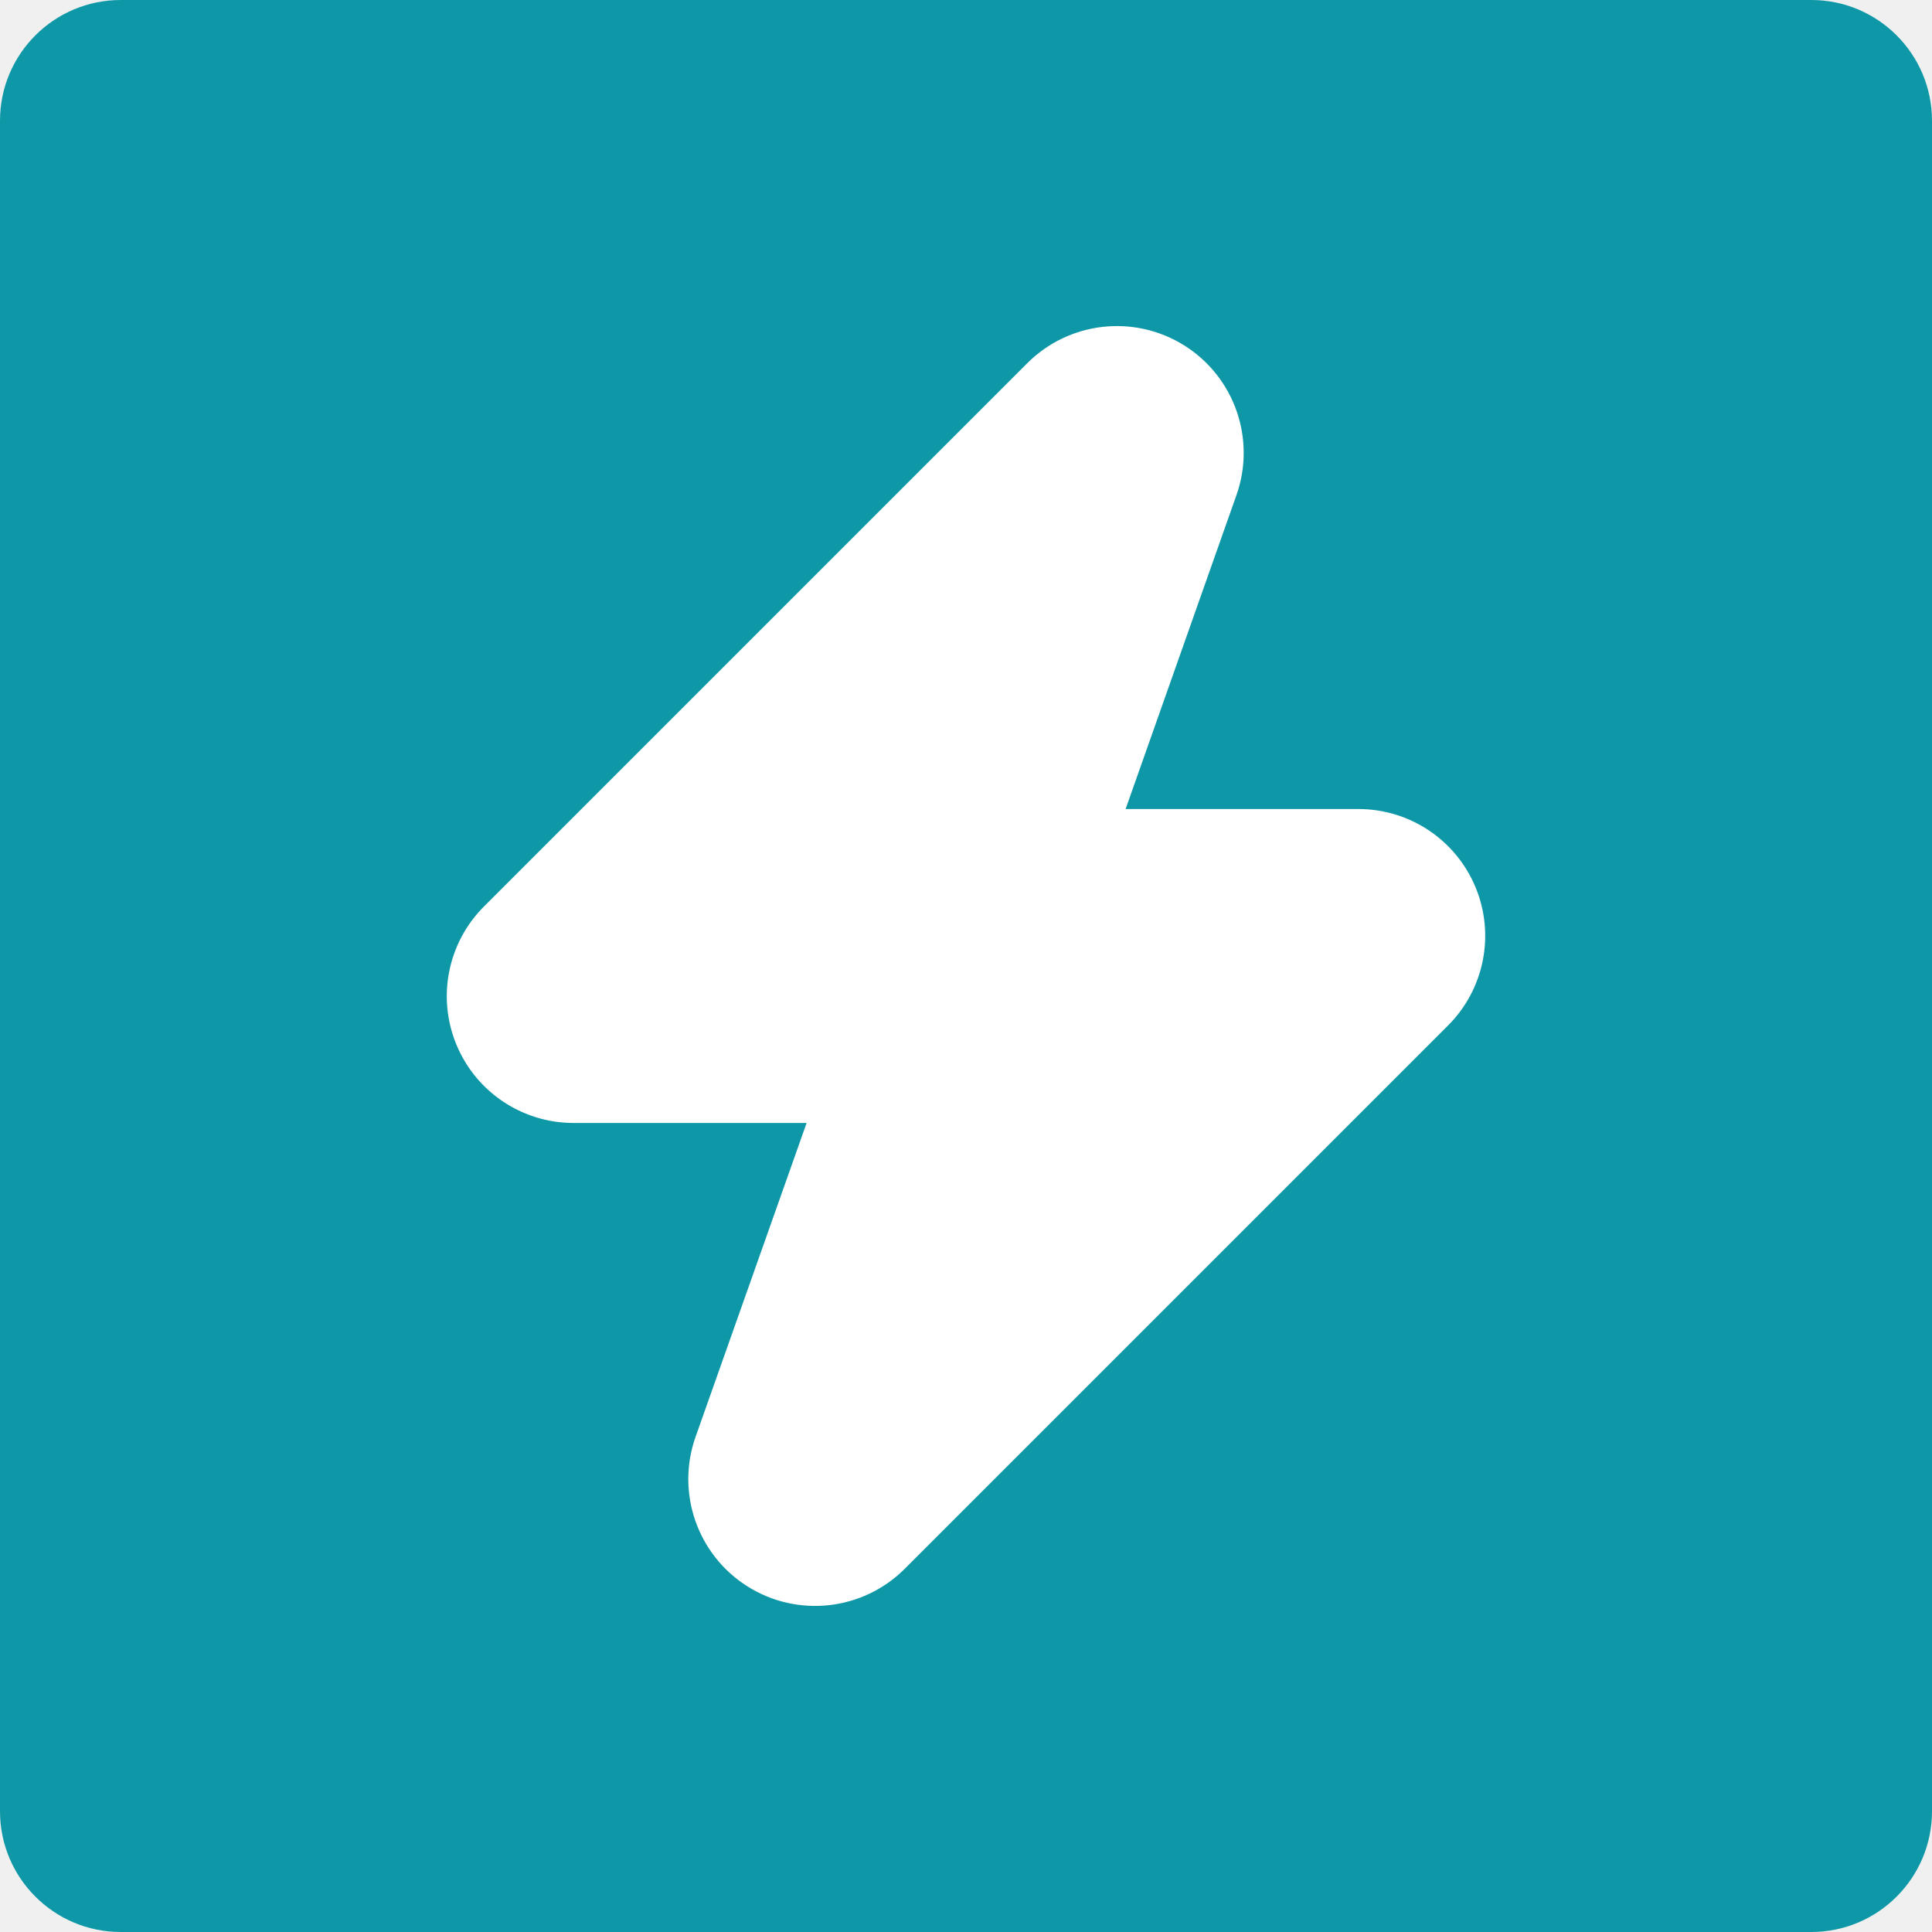
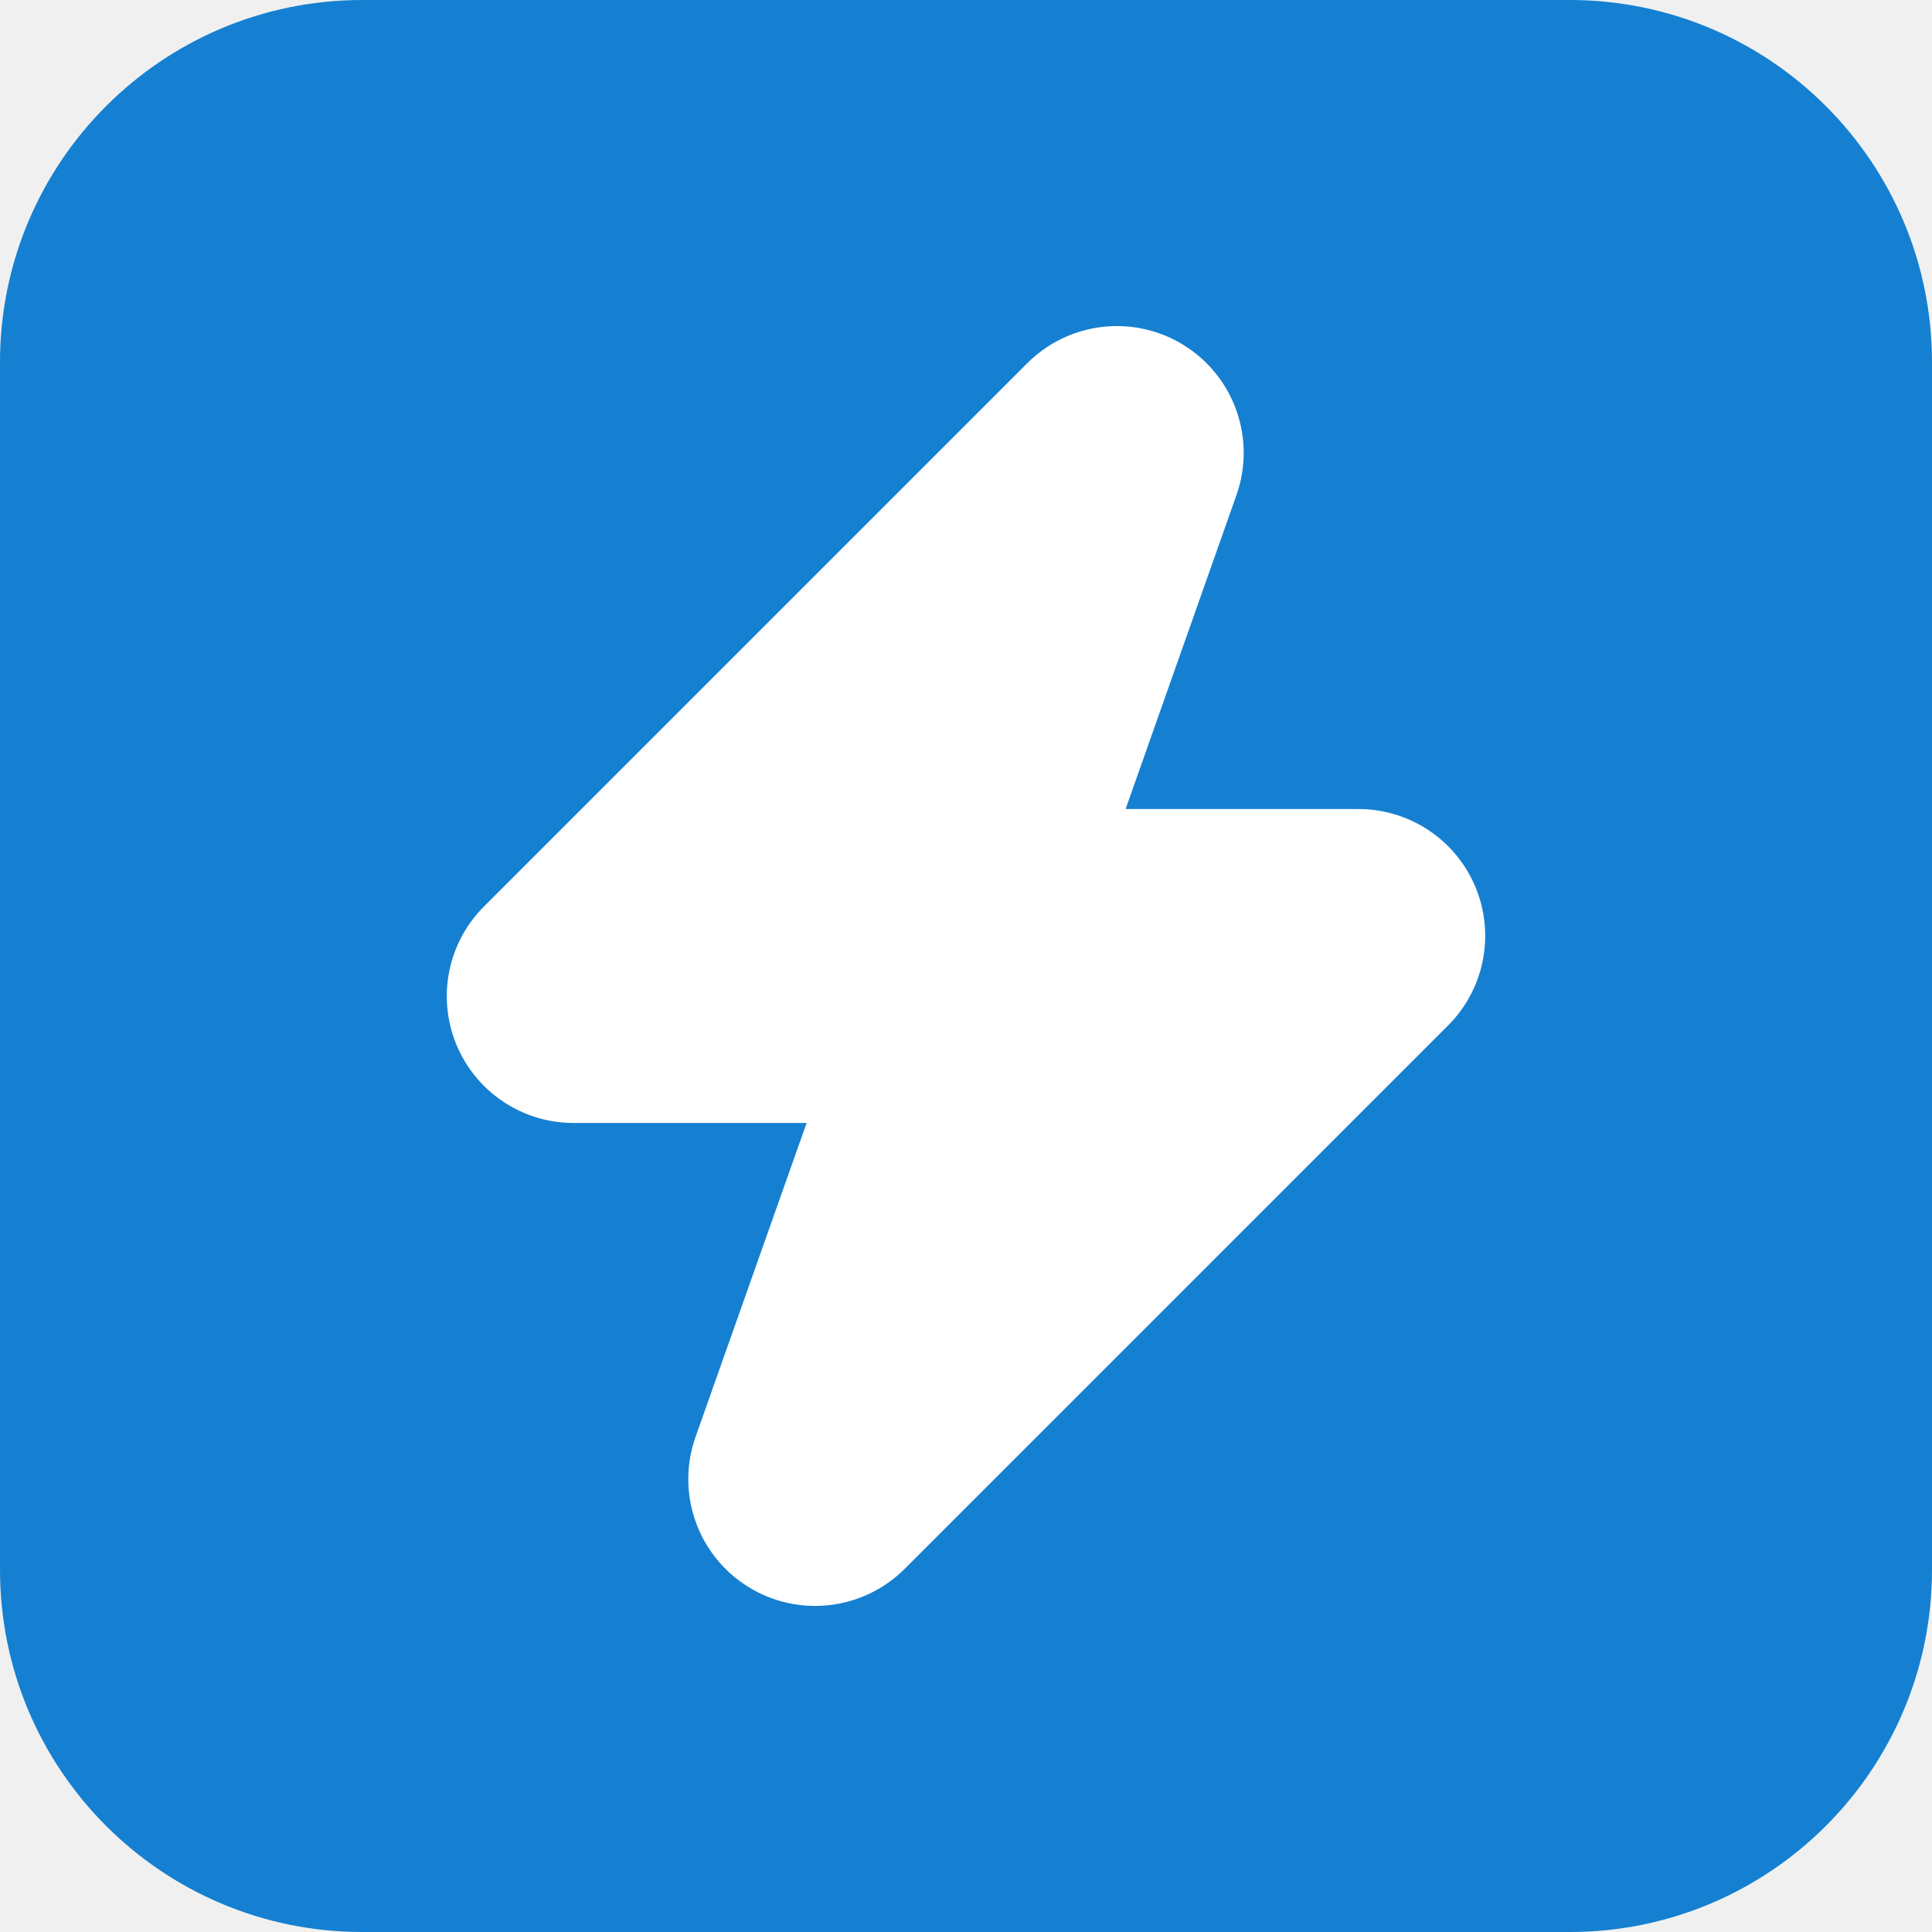
<svg xmlns="http://www.w3.org/2000/svg" viewBox="0 0 512 512" width="512" height="512" fill="none">
-   <rect width="512" height="512" rx="32" fill="#0E98A7" />
+   <rect width="512" height="512" rx="96" fill="#1580D1" />
  <g transform="translate(64, 64) scale(16)">
    <path d="M15.914 4a1.5 1.5 0 0 0-2.474-1.561l-9 9A1.5 1.5 0 0 0 5.5 14h4.002a.5.5 0 0 1 .471.666L8.086 20a1.5 1.5 0 0 0 2.475 1.56l9-9A1.5 1.5 0 0 0 18.5 10h-3.997a.5.5 0 0 1-.472-.667z" fill="#FFFFFF" stroke="#FFFFFF" stroke-width="1.2" stroke-linecap="round" stroke-linejoin="round" />
  </g>
</svg>
